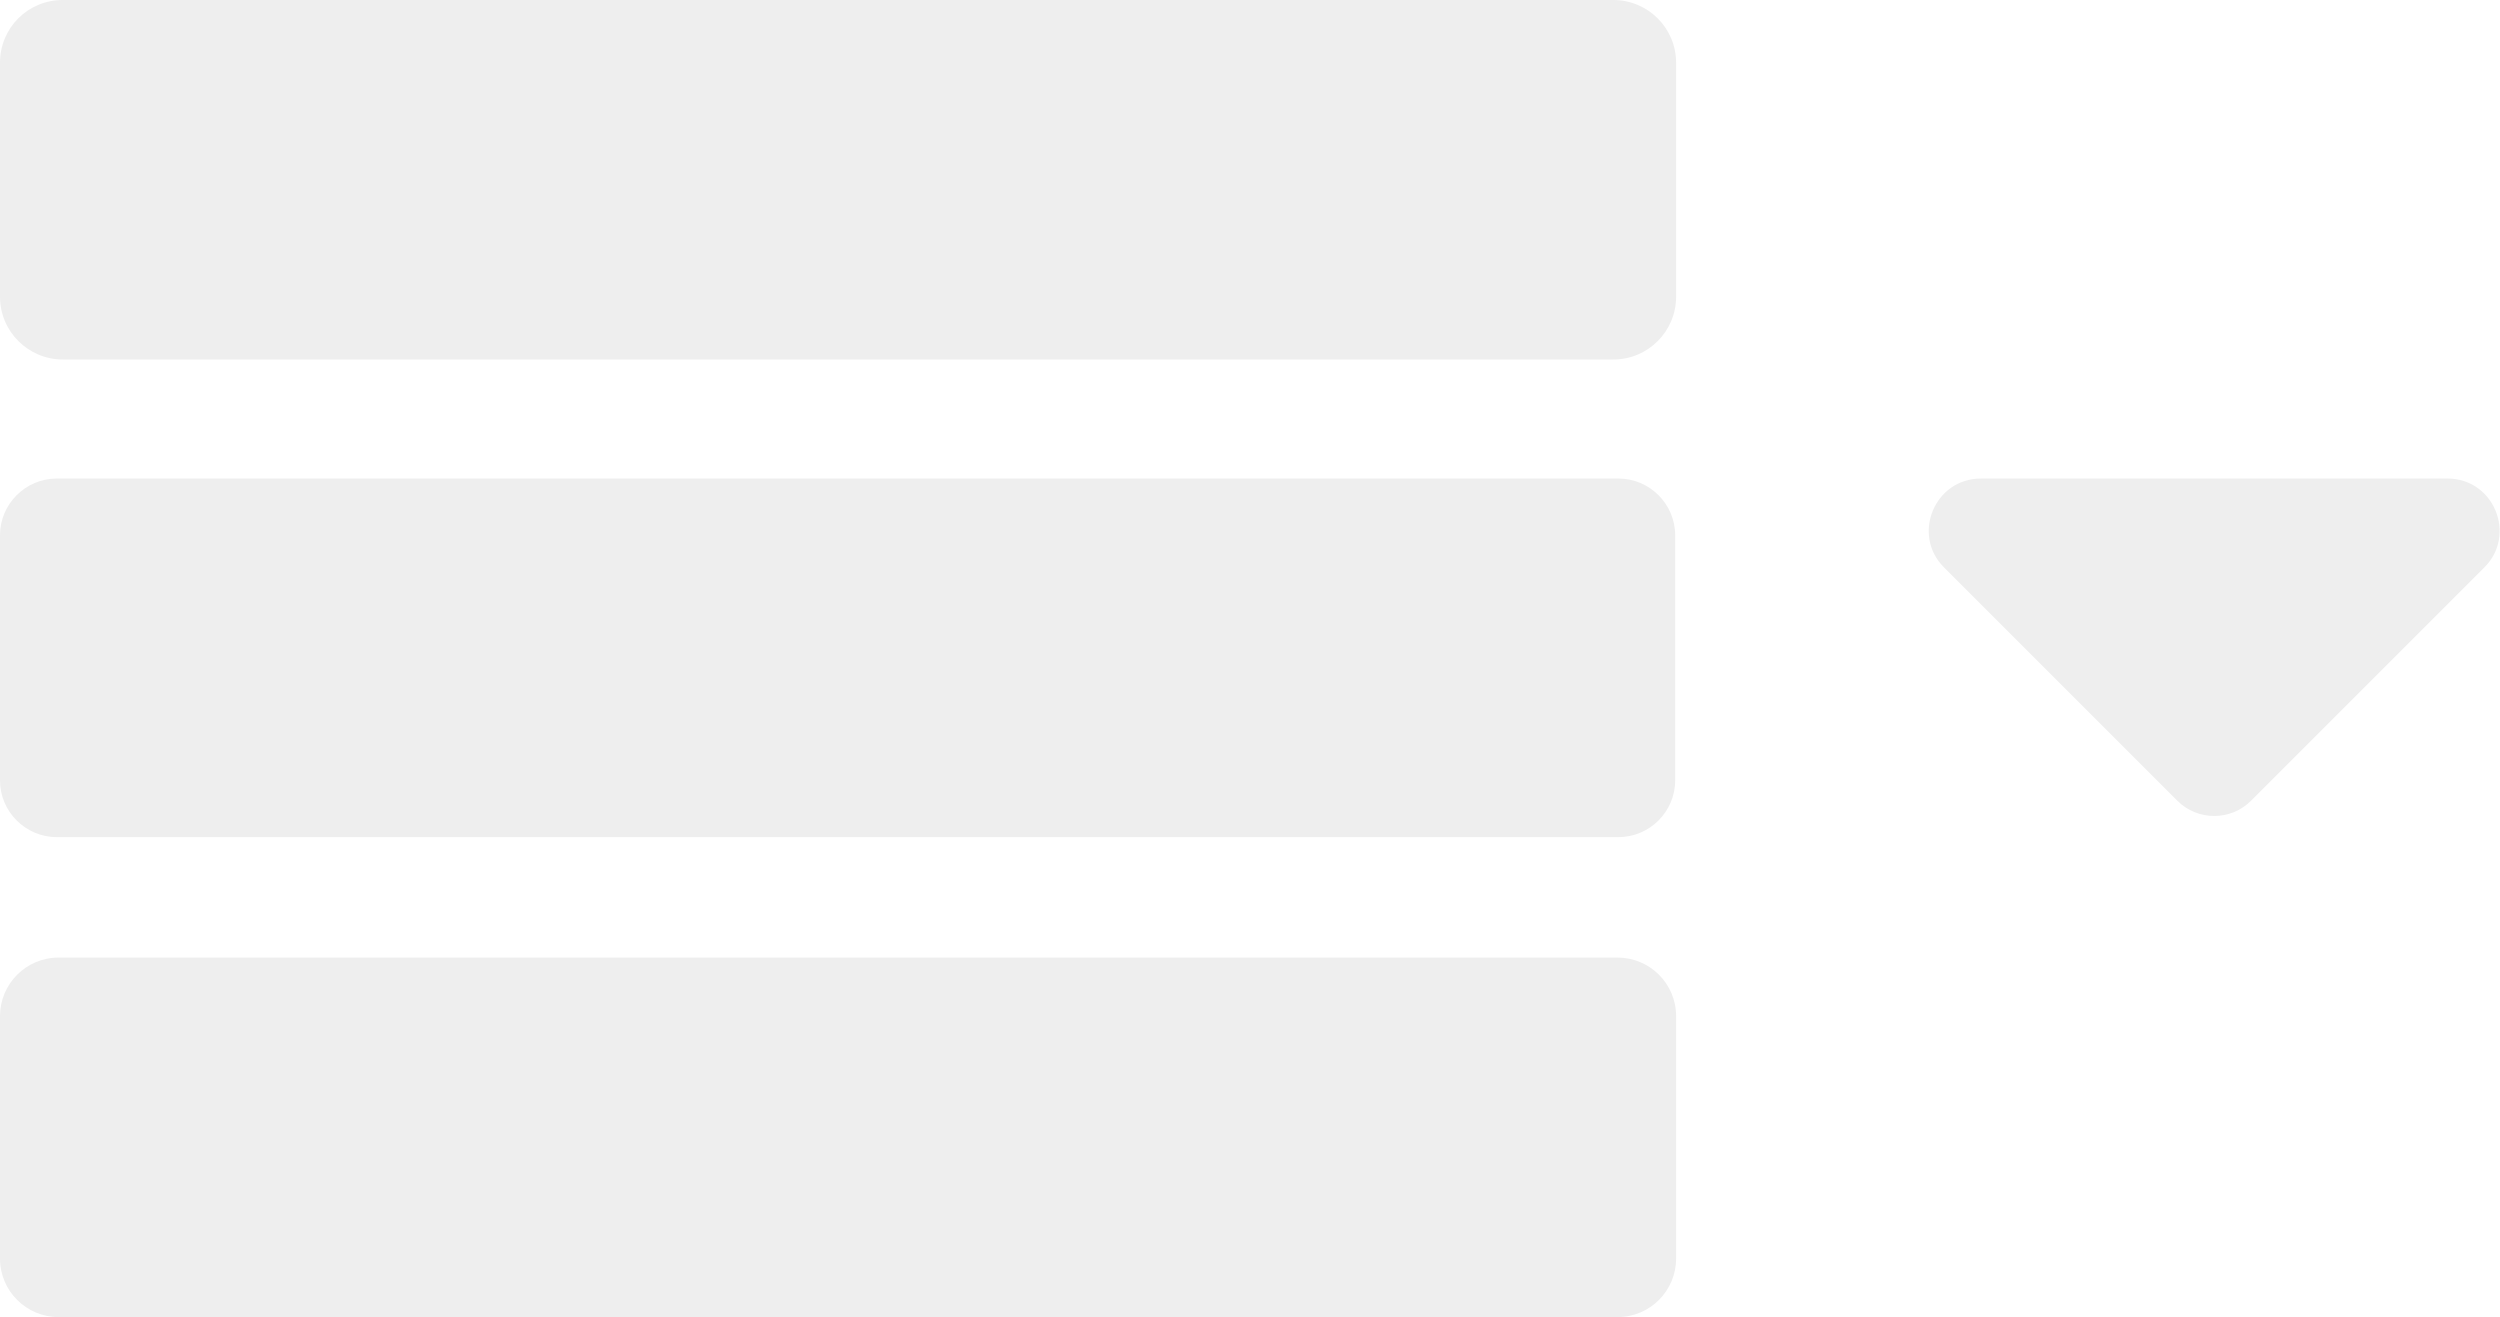
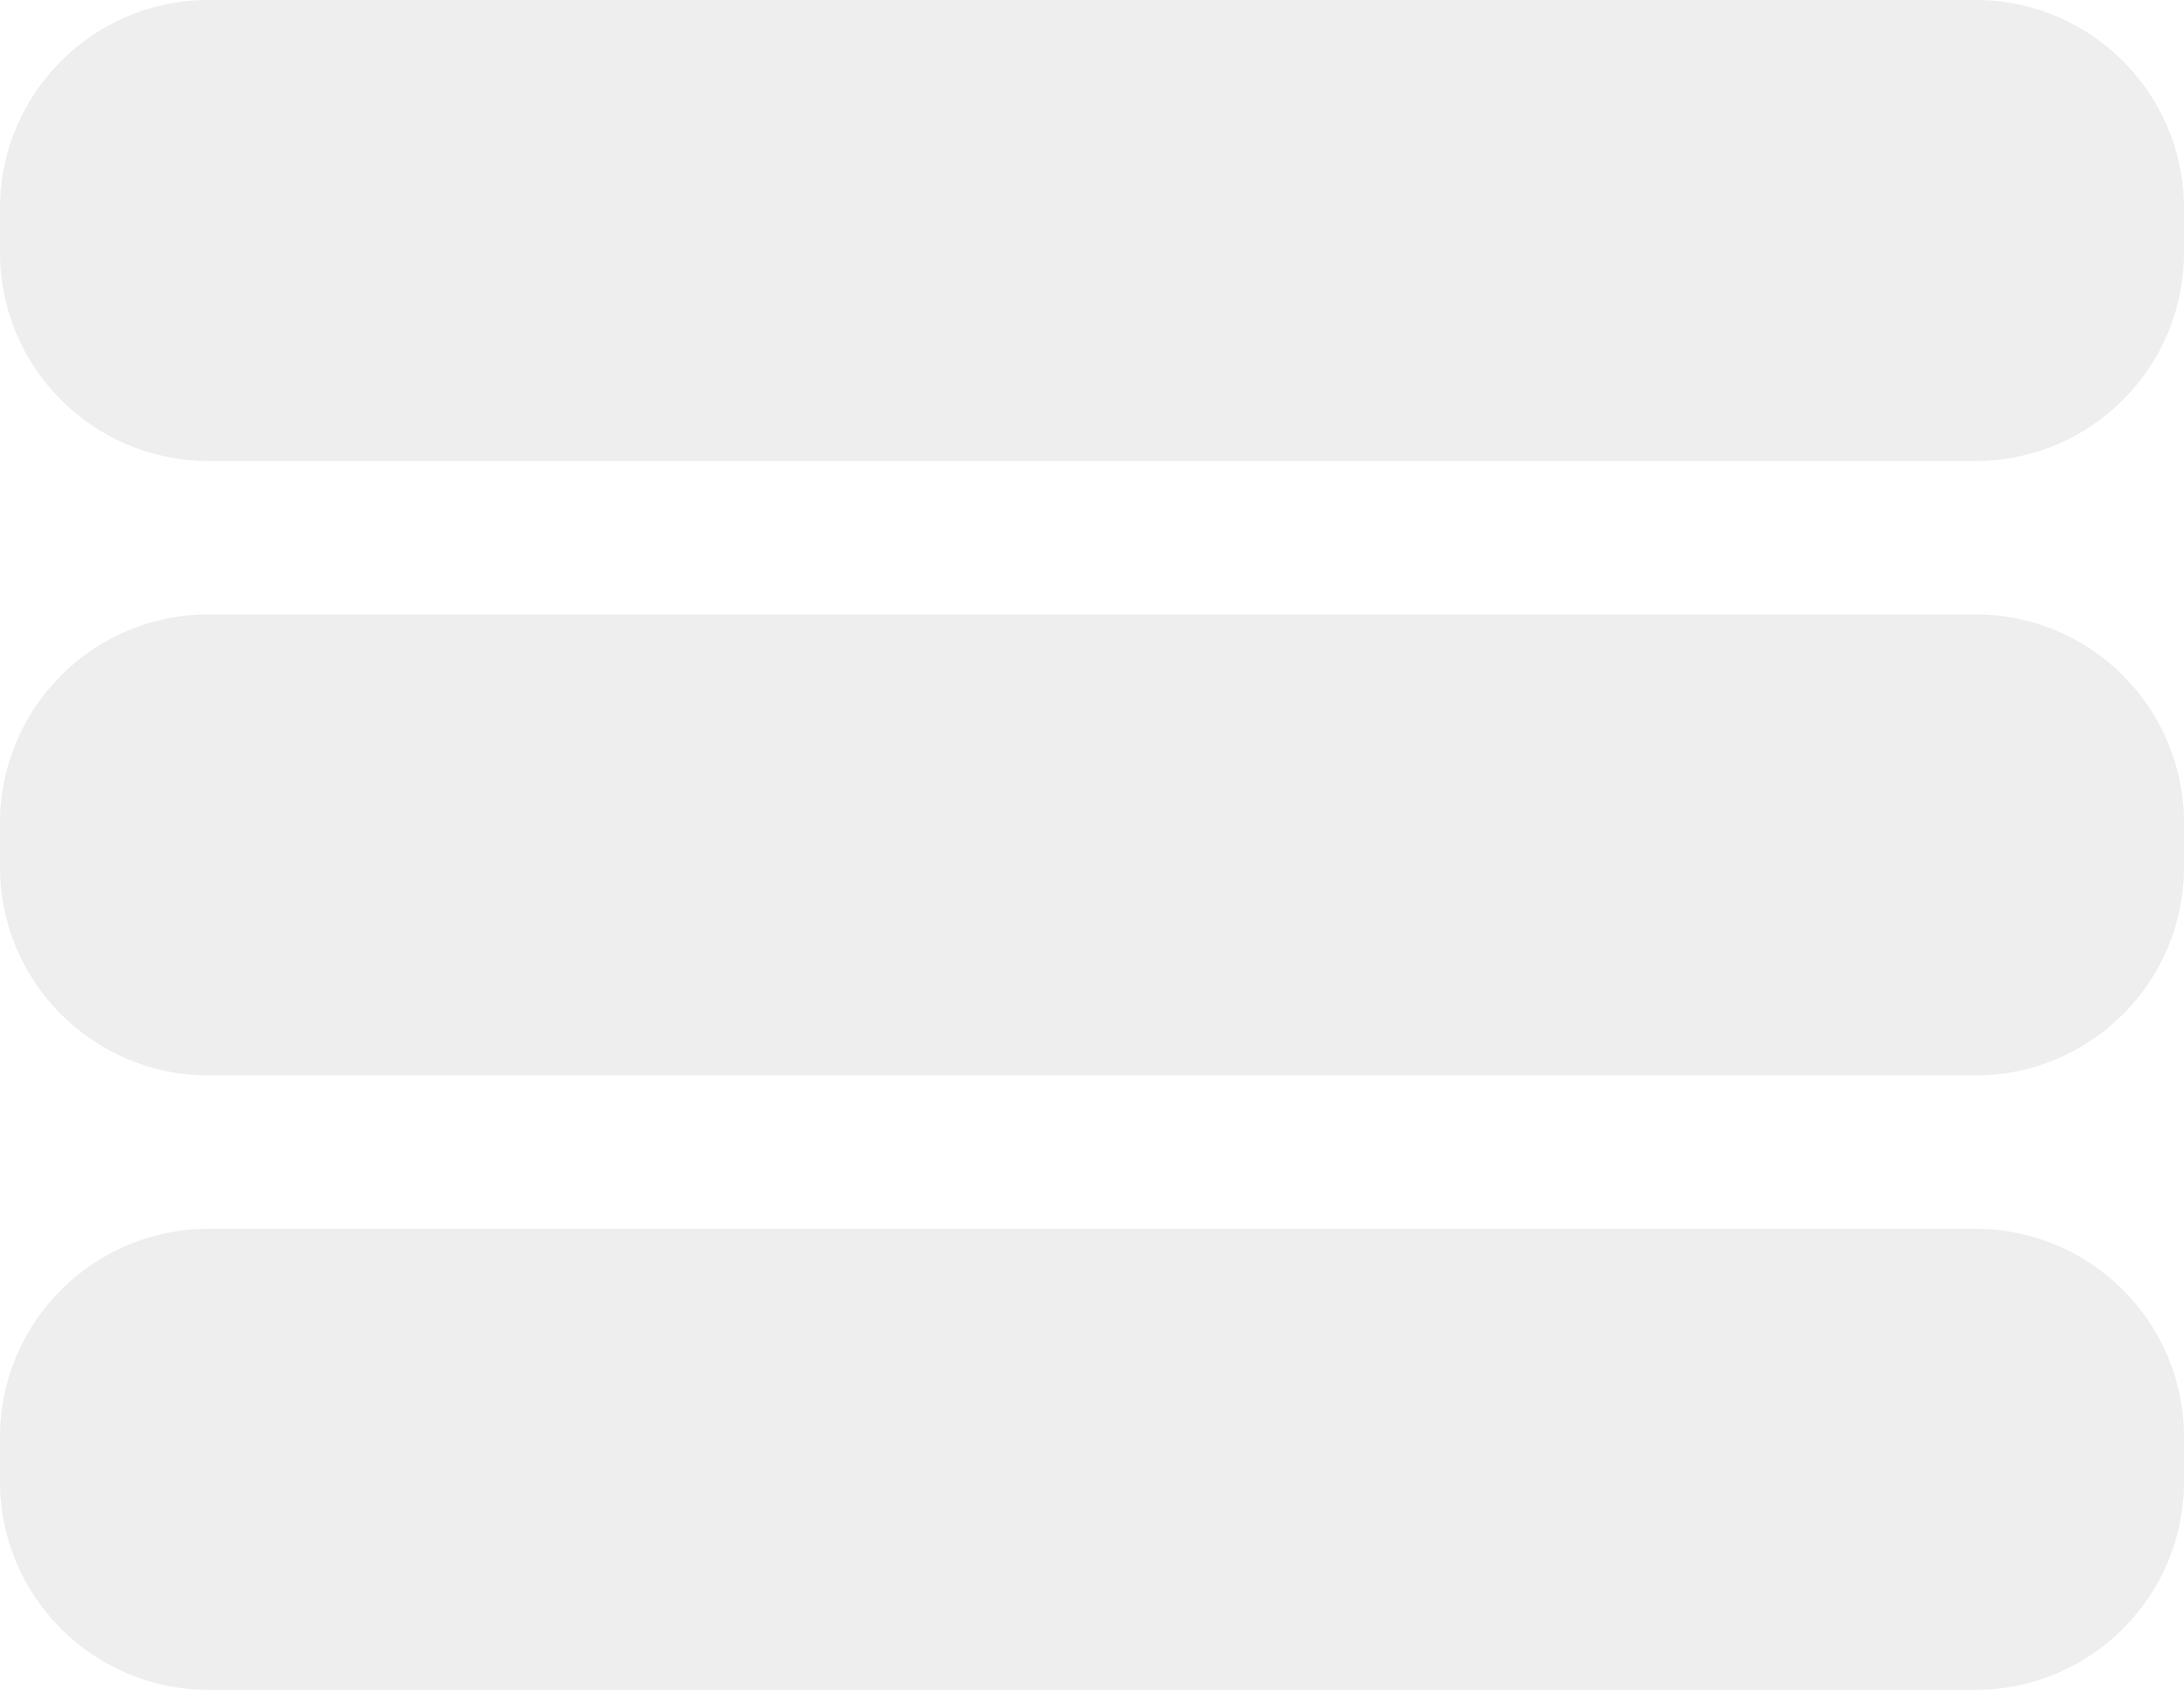
- <svg xmlns="http://www.w3.org/2000/svg" id="Capa_1" data-name="Capa 1" viewBox="0 0 52.92 27.87">
-   <path d="M1.33,0h32.82c.73,0,1.33.59,1.33,1.33v4.95c0,.73-.59,1.33-1.33,1.33H1.33c-.73,0-1.33-.59-1.33-1.33V1.33C0,.59.59,0,1.33,0ZM1.2,10.13h33.06c.66,0,1.2.54,1.2,1.2v5.19c0,.66-.54,1.2-1.2,1.2H1.2c-.66,0-1.2-.54-1.2-1.2v-5.19c0-.66.54-1.2,1.2-1.2ZM1.24,20.27h33c.68,0,1.24.55,1.24,1.24v5.13c0,.68-.55,1.24-1.24,1.24H1.24c-.68,0-1.24-.55-1.24-1.24v-5.13c0-.68.55-1.24,1.24-1.24Z" style="fill: #eee; stroke-width: 0px;" />
-   <path d="M41.15,12.01l4.94,4.94c.43.43,1.13.43,1.56,0l4.94-4.94c.69-.69.2-1.88-.78-1.88h-9.88c-.98,0-1.47,1.19-.78,1.88Z" style="fill: #eee; stroke-width: 0px;" />
+ <svg xmlns="http://www.w3.org/2000/svg" id="Capa_1" data-name="Capa 1" viewBox="0 0 33.44 25.88">
+   <path d="M3.19,0h27.06c1.76,0,3.19,1.43,3.19,3.19v.68c0,1.76-1.43,3.19-3.19,3.19H3.19c-1.76,0-3.19-1.43-3.19-3.19v-.68C0,1.43,1.43,0,3.19,0ZM3.19,9.41h27.06c1.76,0,3.19,1.43,3.19,3.19v.68c0,1.76-1.43,3.19-3.19,3.19H3.19c-1.76,0-3.19-1.43-3.19-3.19v-.68c0-1.76,1.43-3.19,3.19-3.19ZM3.19,18.82h27.06c1.76,0,3.19,1.43,3.19,3.19v.68c0,1.76-1.43,3.19-3.19,3.19H3.19c-1.76,0-3.19-1.43-3.19-3.19v-.68c0-1.76,1.43-3.19,3.19-3.19Z" style="fill: #eee; stroke-width: 0px;" />
</svg>
